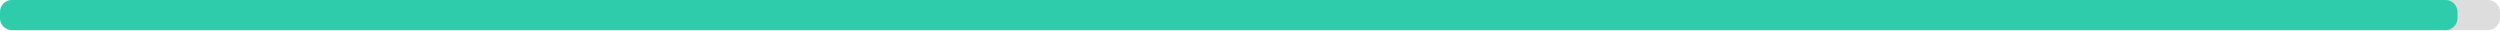
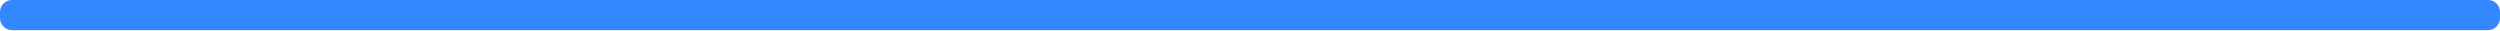
<svg xmlns="http://www.w3.org/2000/svg" width="830" height="10">
  <g>
    <rect style="fill: #ddd;" height="10" width="830" rx="4" y="0" x="0" />
-     <rect style="fill: #2eccaa;" height="10" width="815.9" rx="4" y="0" x="0" />
+     <rect style="fill: #3388ff;" height="10" width="830" rx="4" y="0" x="0" />
  </g>
</svg>
